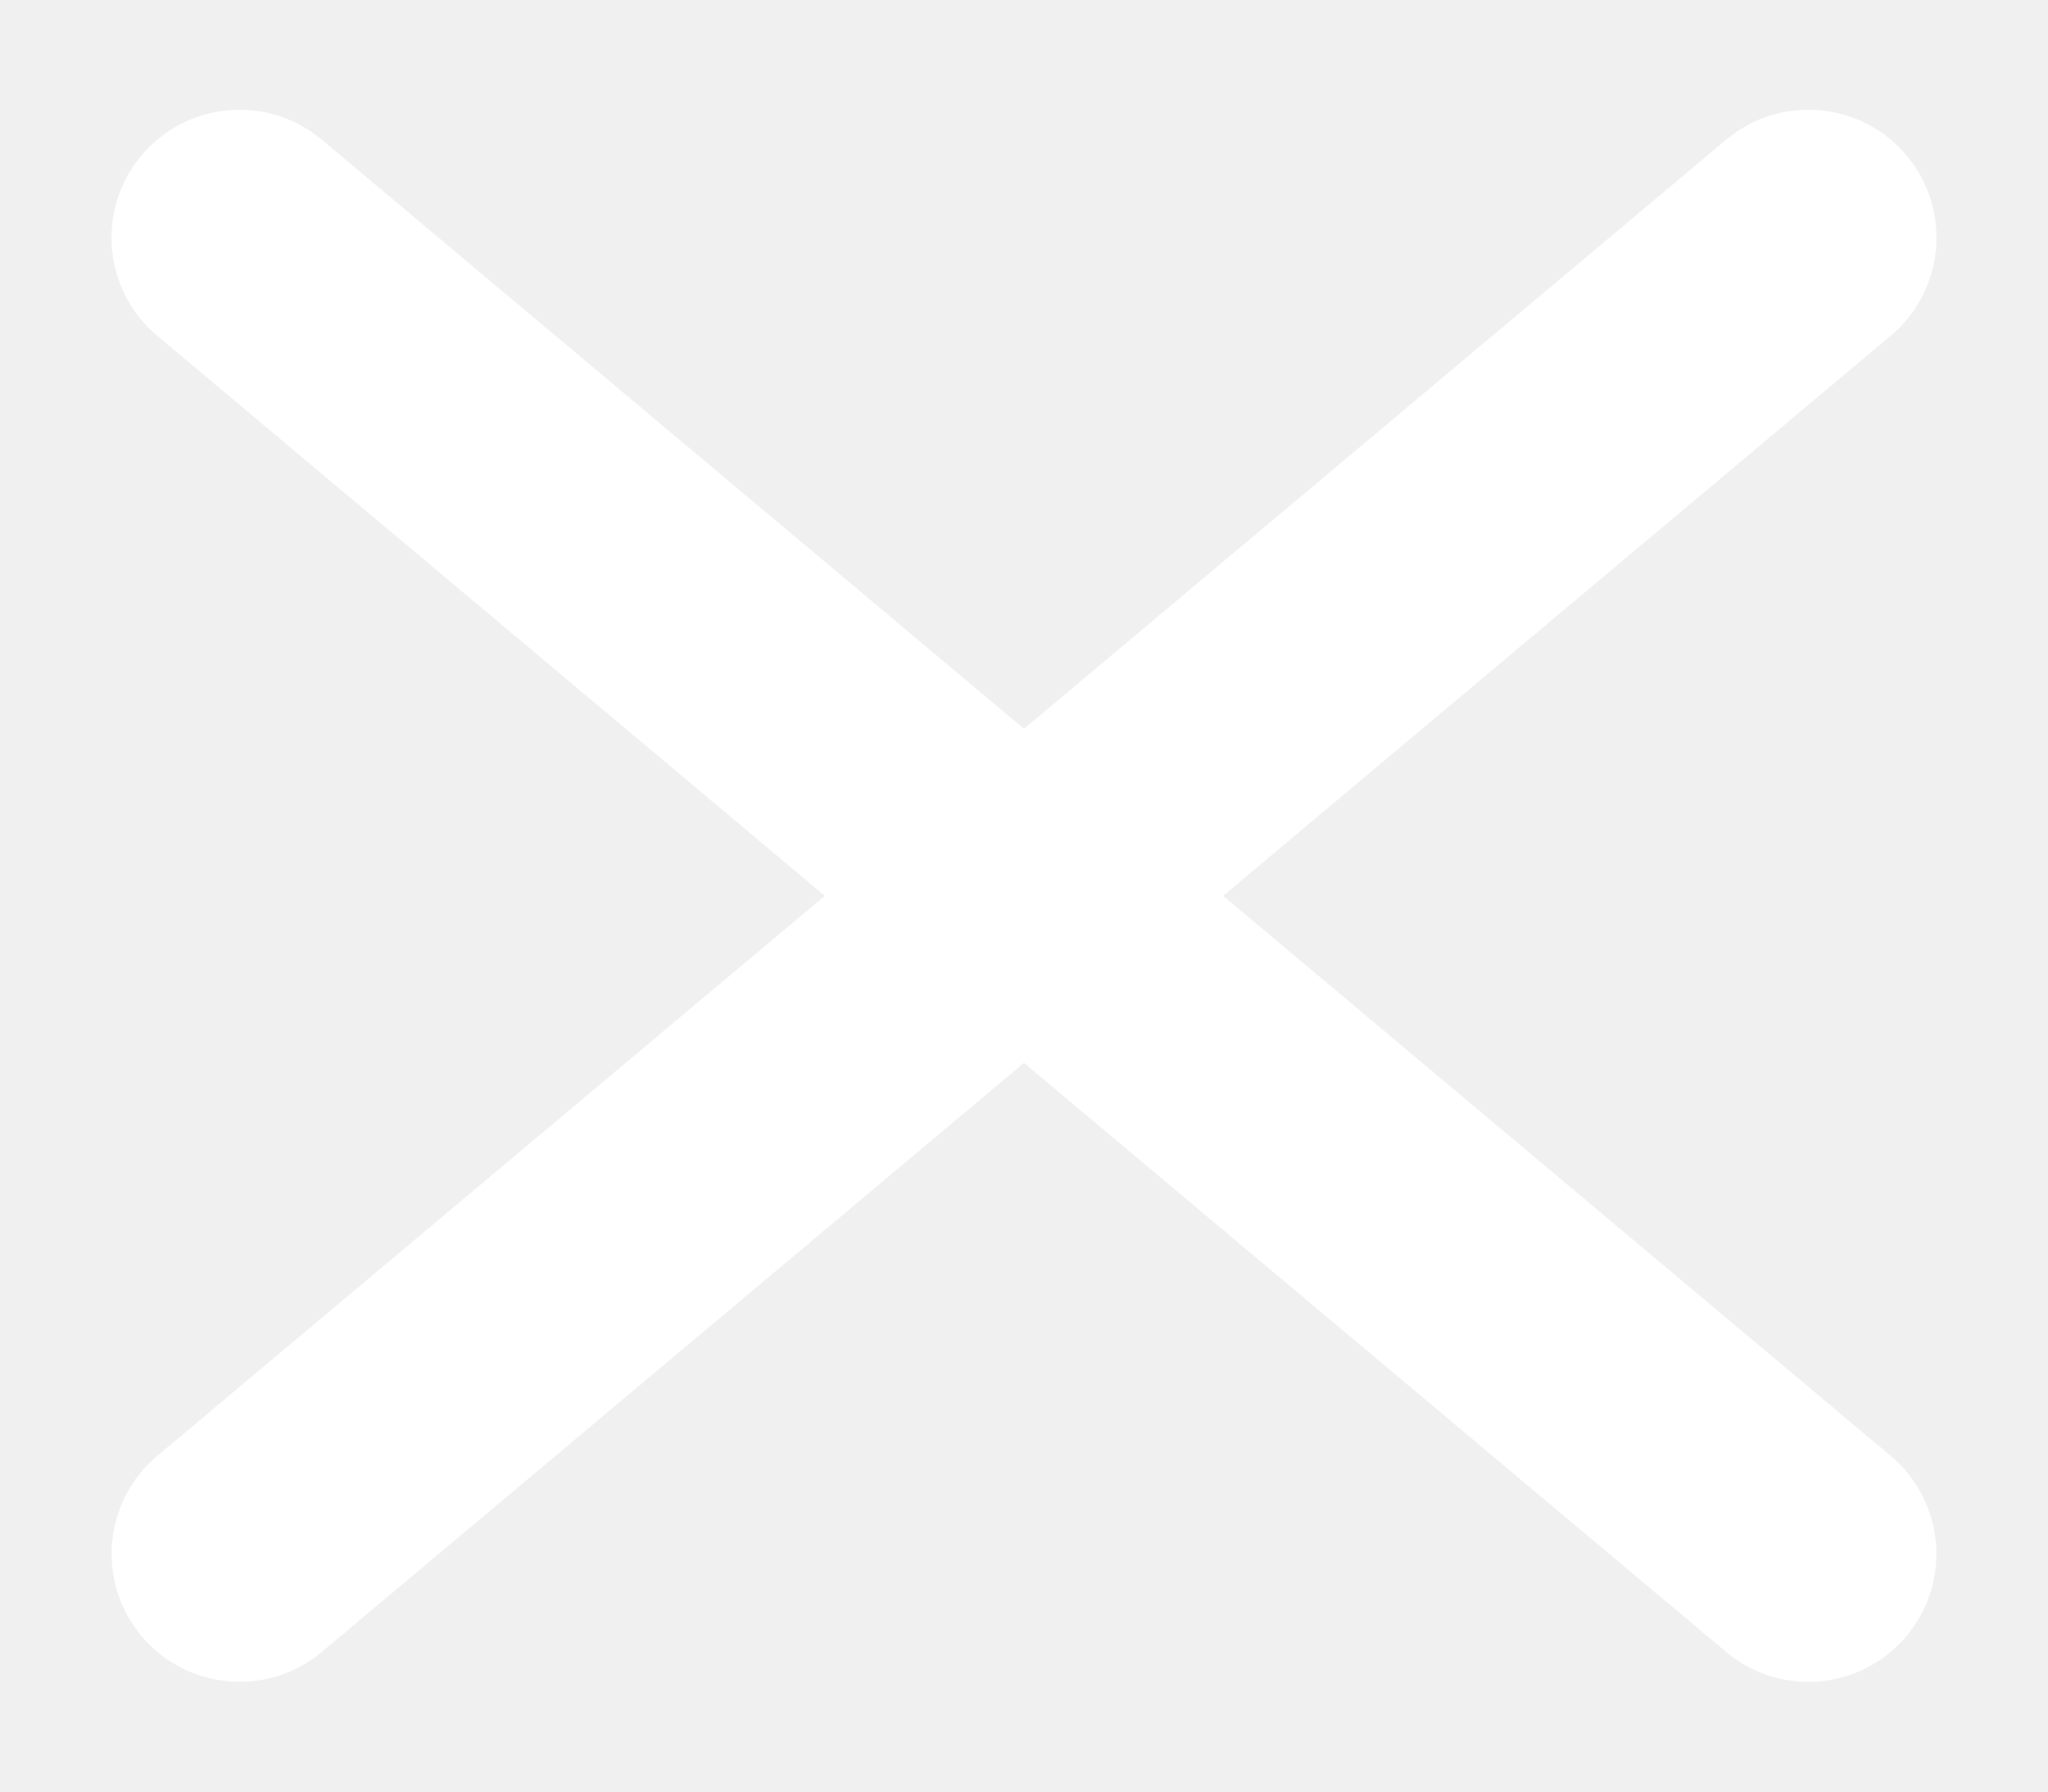
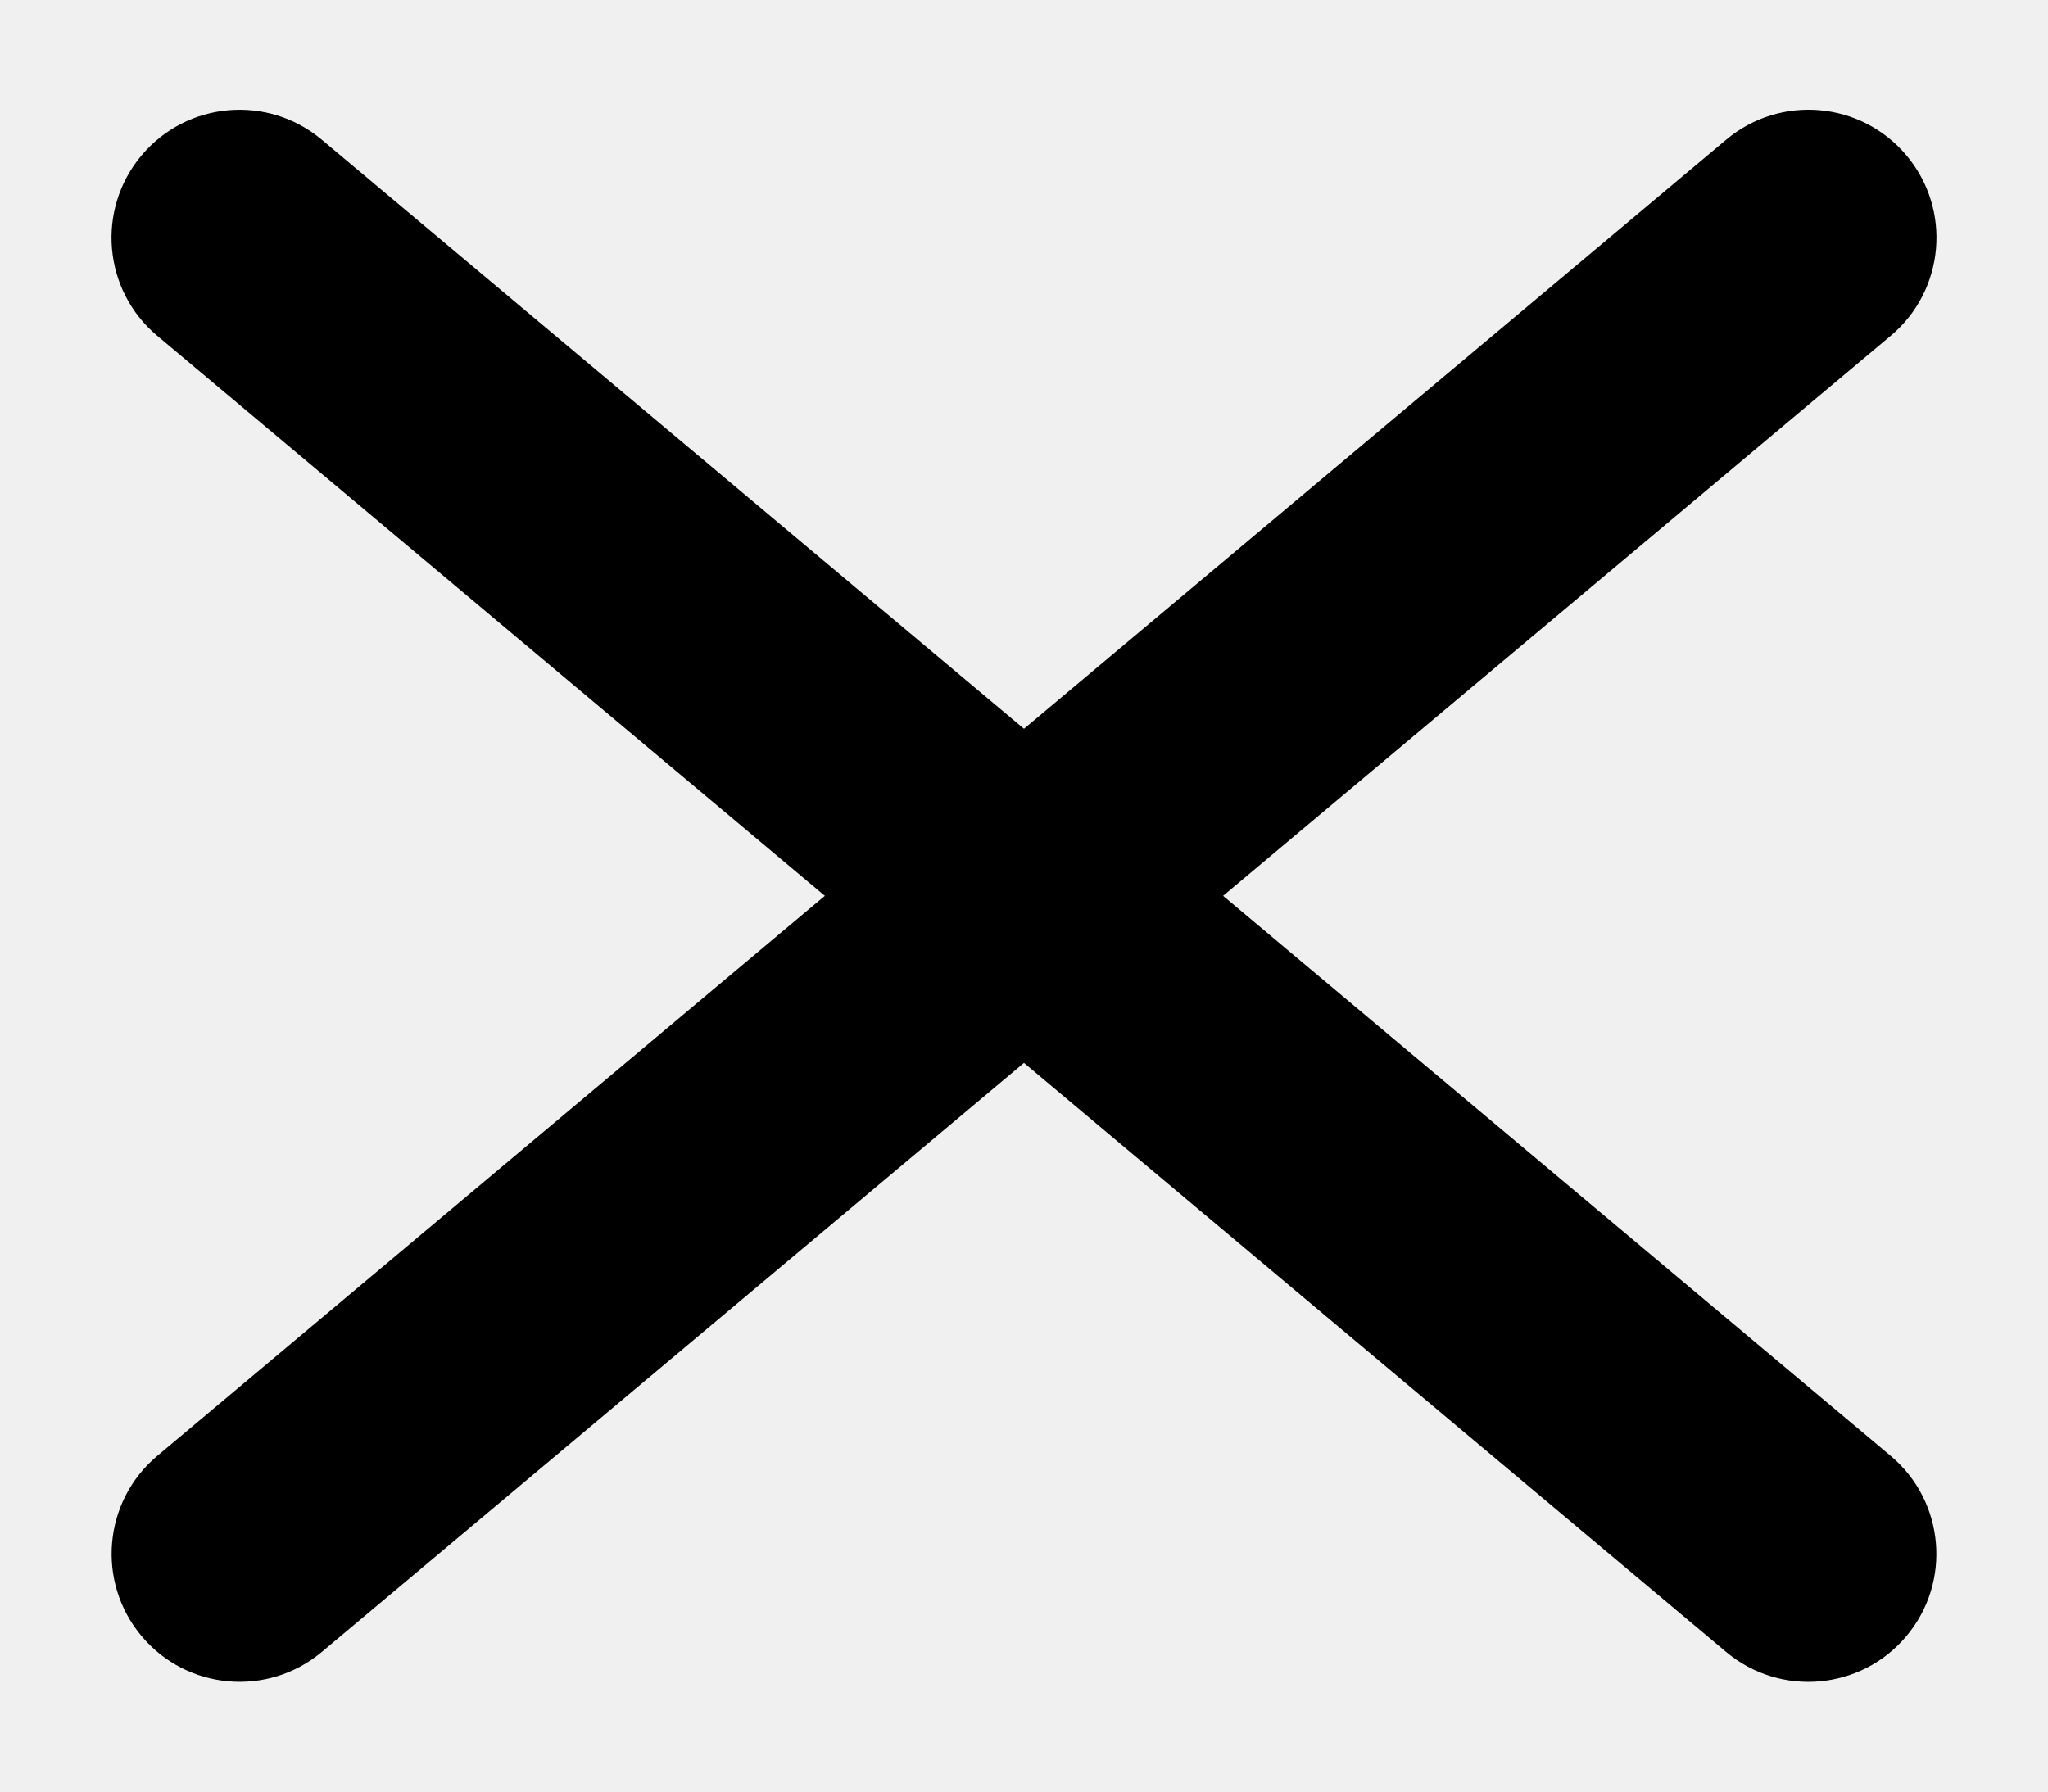
<svg xmlns="http://www.w3.org/2000/svg" width="16" height="14" viewBox="0 0 16 14" fill="none">
-   <rect x="1.748" y="0.449" width="18" height="2" rx="1" transform="rotate(40 1.74805 0.448837)" fill="white" />
-   <rect x="0.463" y="12.019" width="18" height="2" rx="1" transform="rotate(-40 0.462891 12.0187)" fill="white" />
+   <rect x="1.748" y="0.449" width="18" height="2" rx="1" transform="rotate(40 1.74805 0.448837)" fill="black" />
+   <rect x="0.463" y="12.019" width="18" height="2" rx="1" transform="rotate(-40 0.462891 12.0187)" fill="black" />
</svg>
